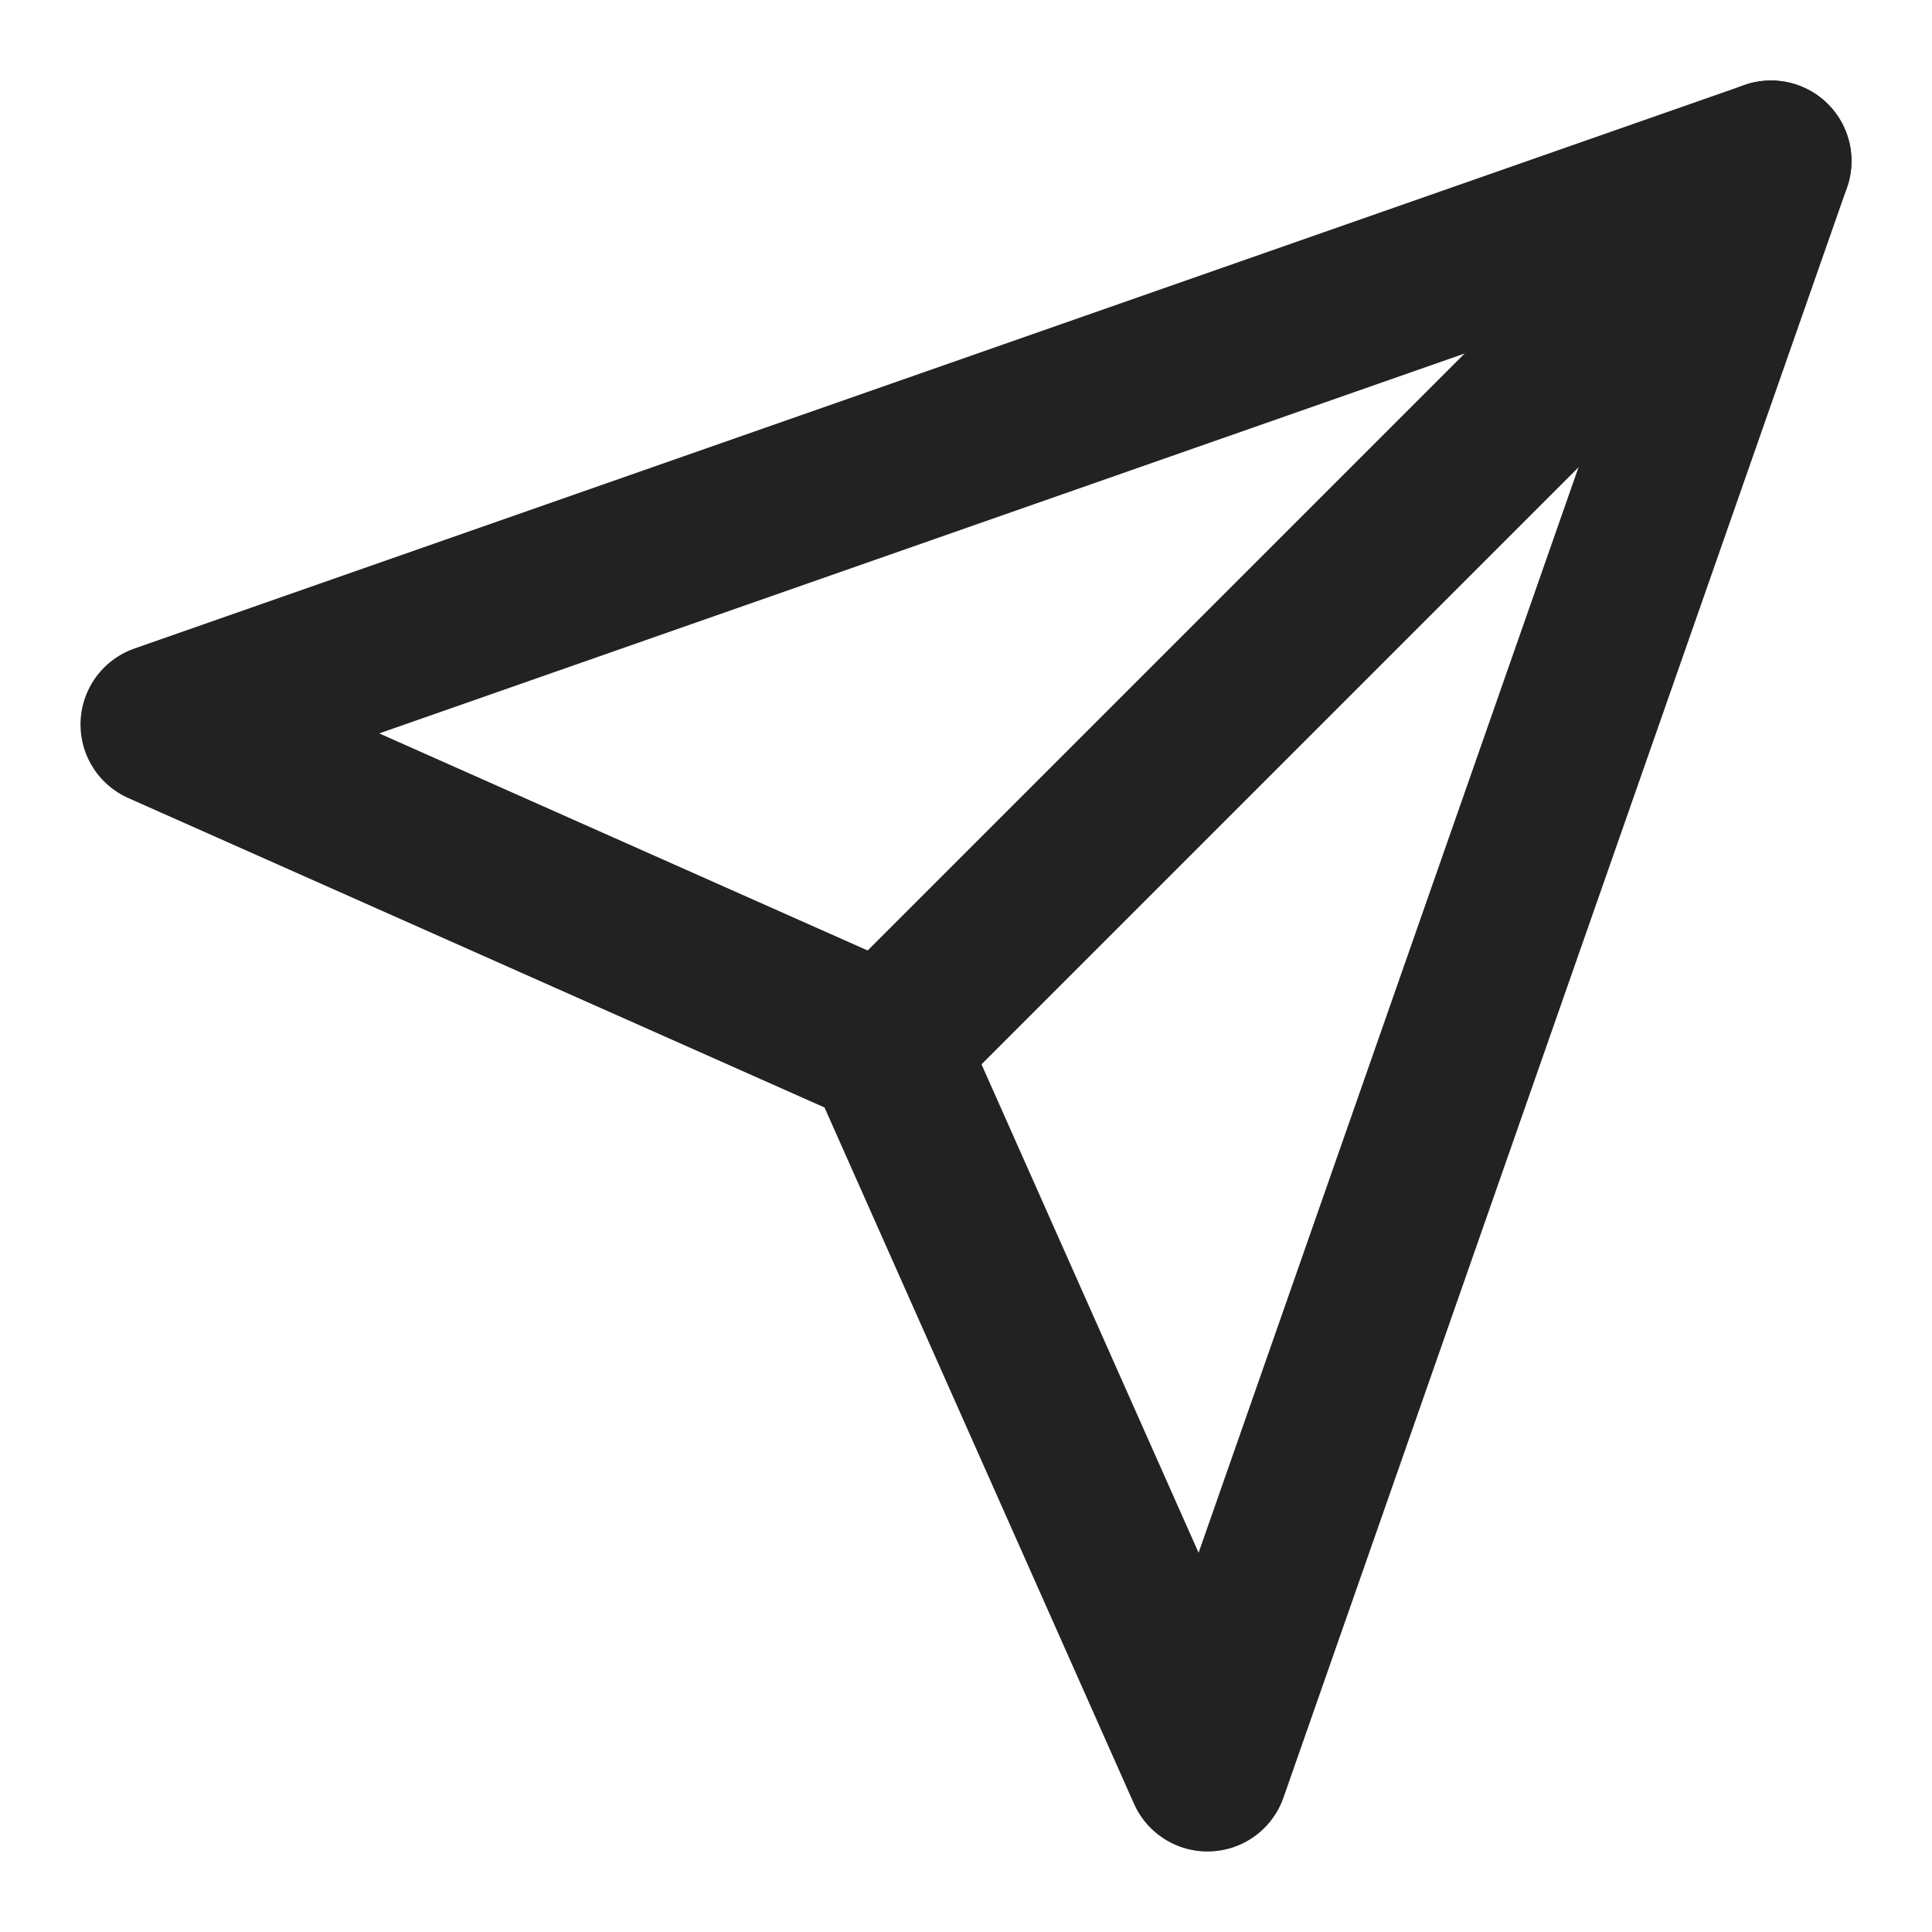
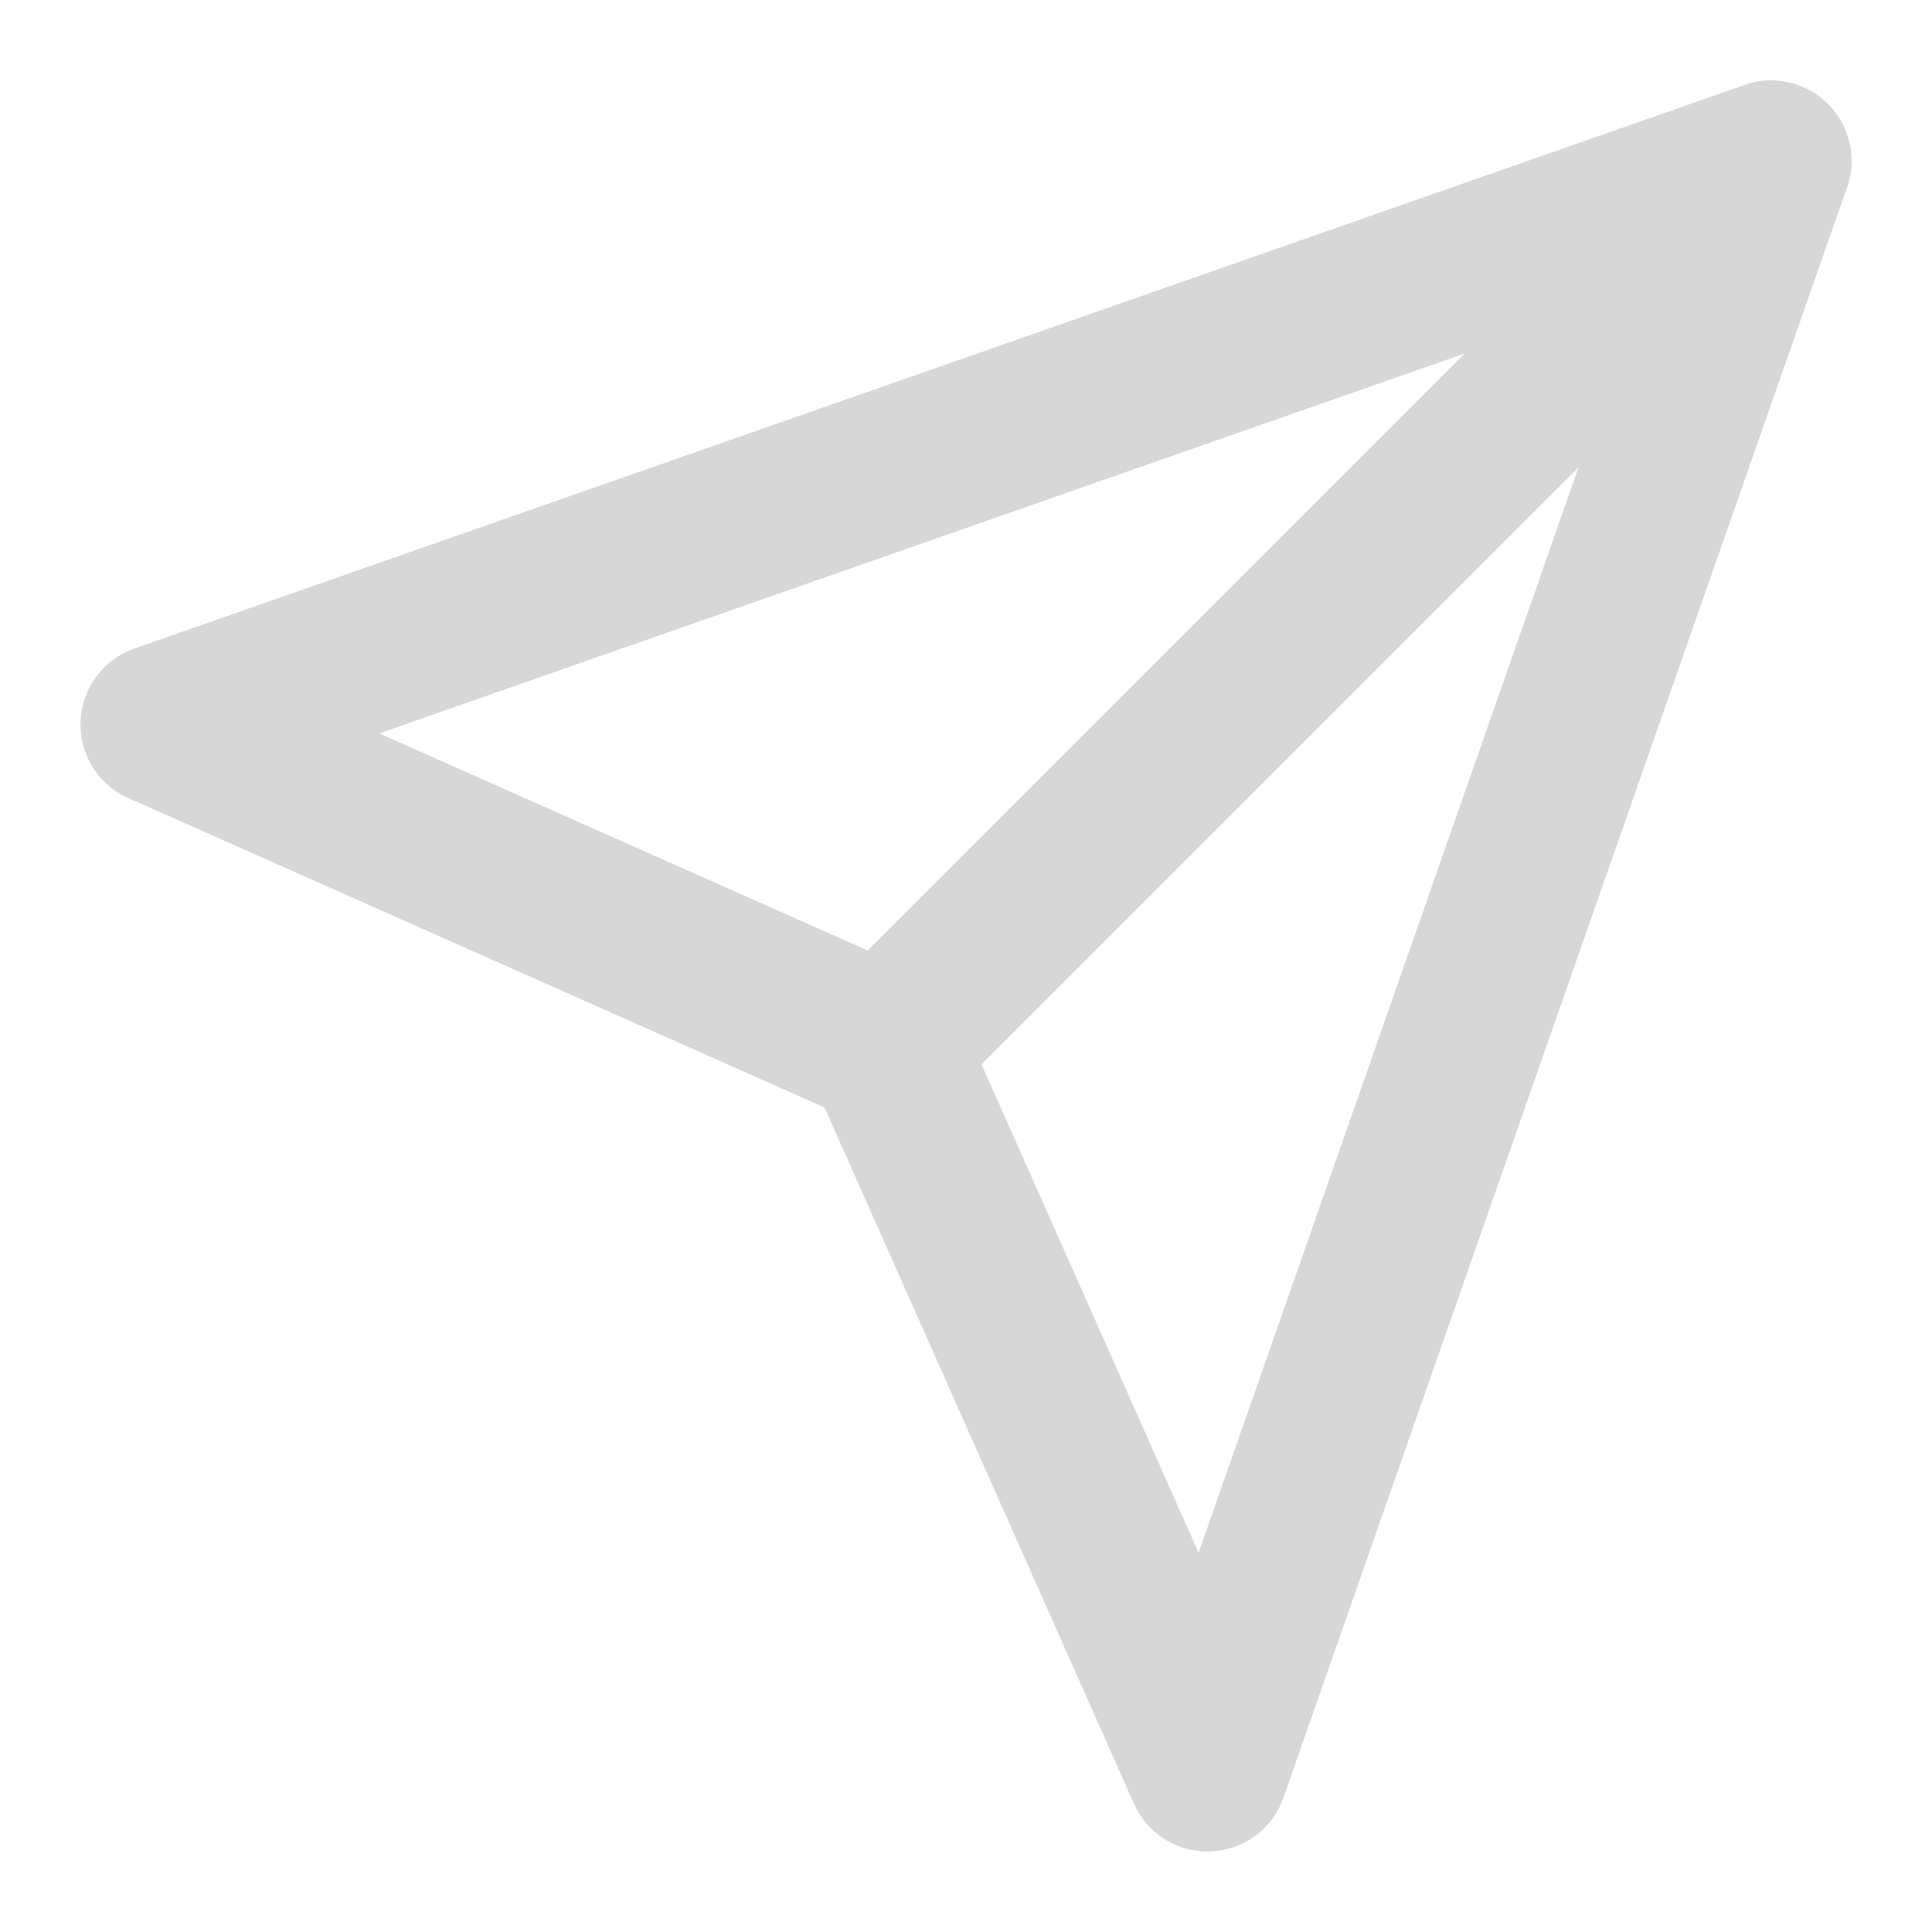
<svg xmlns="http://www.w3.org/2000/svg" width="24" height="24" viewBox="0 0 24 24" fill="none">
-   <path d="M22 2L11 13" stroke="#222222" stroke-width="2" stroke-linecap="round" stroke-linejoin="round" />
-   <path d="M22 2L15 22L11 13L2 9L22 2Z" stroke="#222222" stroke-width="2" stroke-linecap="round" stroke-linejoin="round" />
+   <path d="M22 2L11 13" stroke="#d7d7d7" stroke-width="2" stroke-linecap="round" stroke-linejoin="round" />
+   <path d="M22 2L15 22L11 13L2 9L22 2Z" stroke="#d7d7d7" stroke-width="2" stroke-linecap="round" stroke-linejoin="round" />
</svg>
